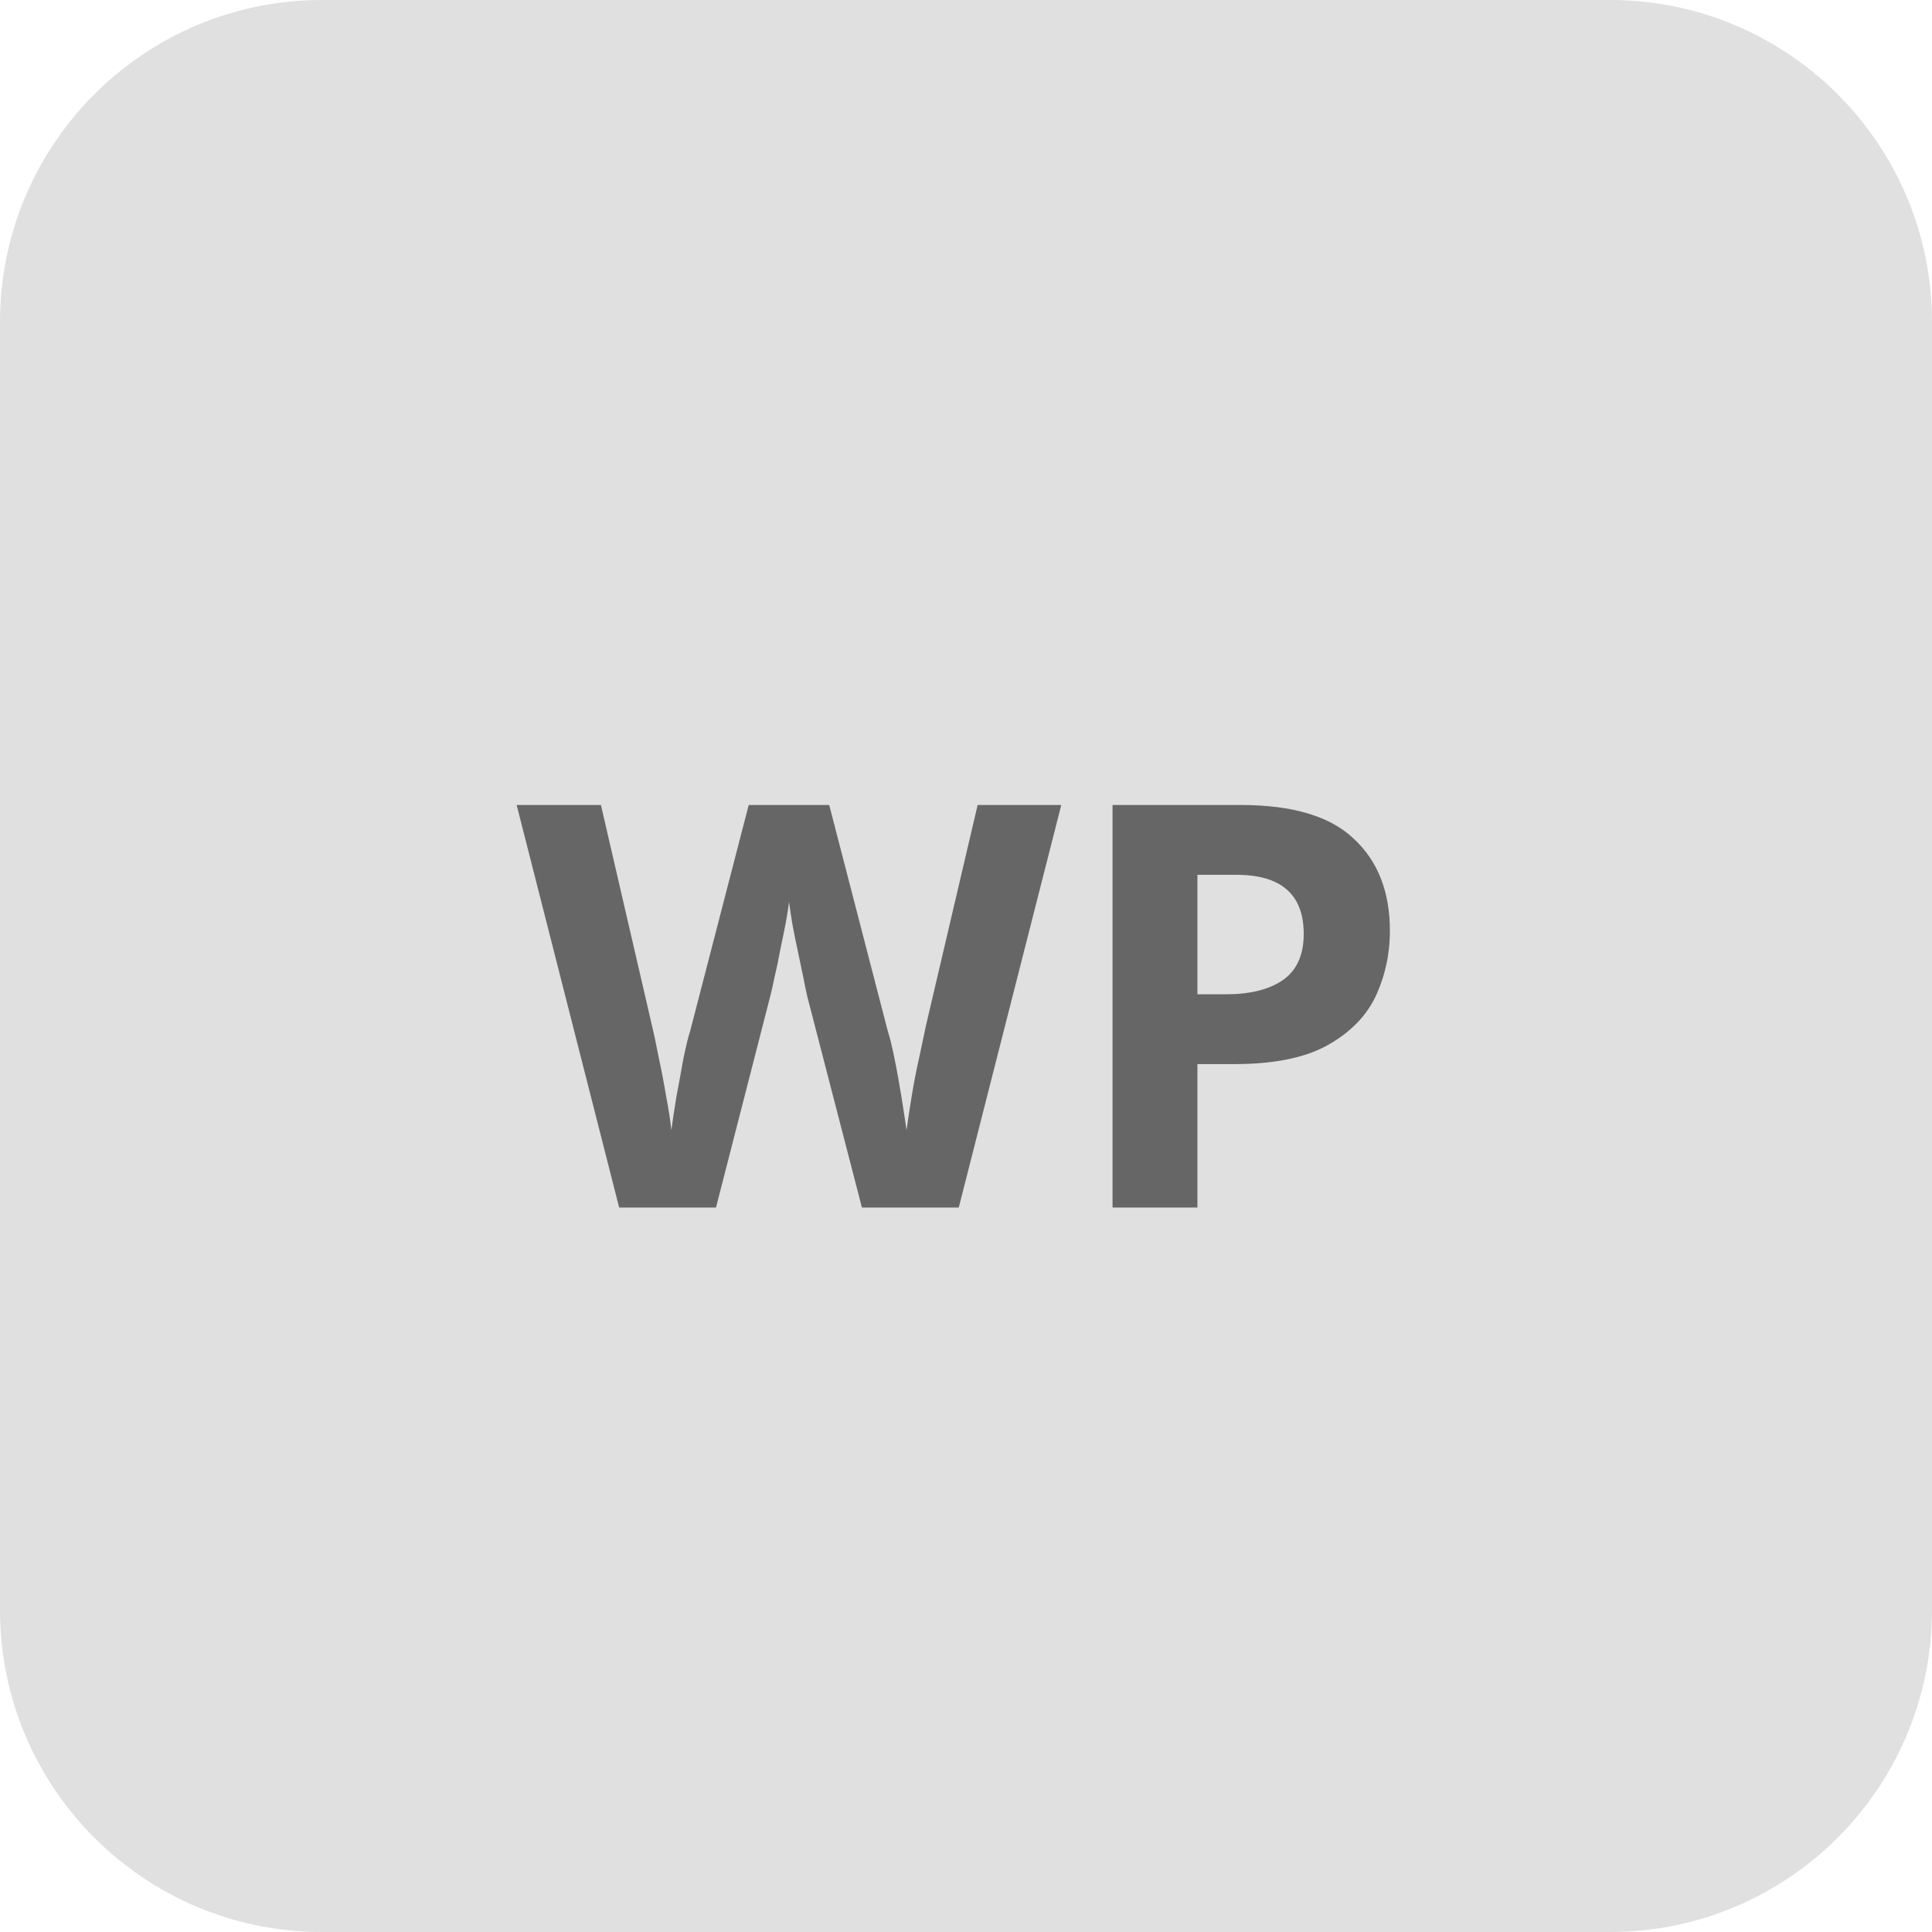
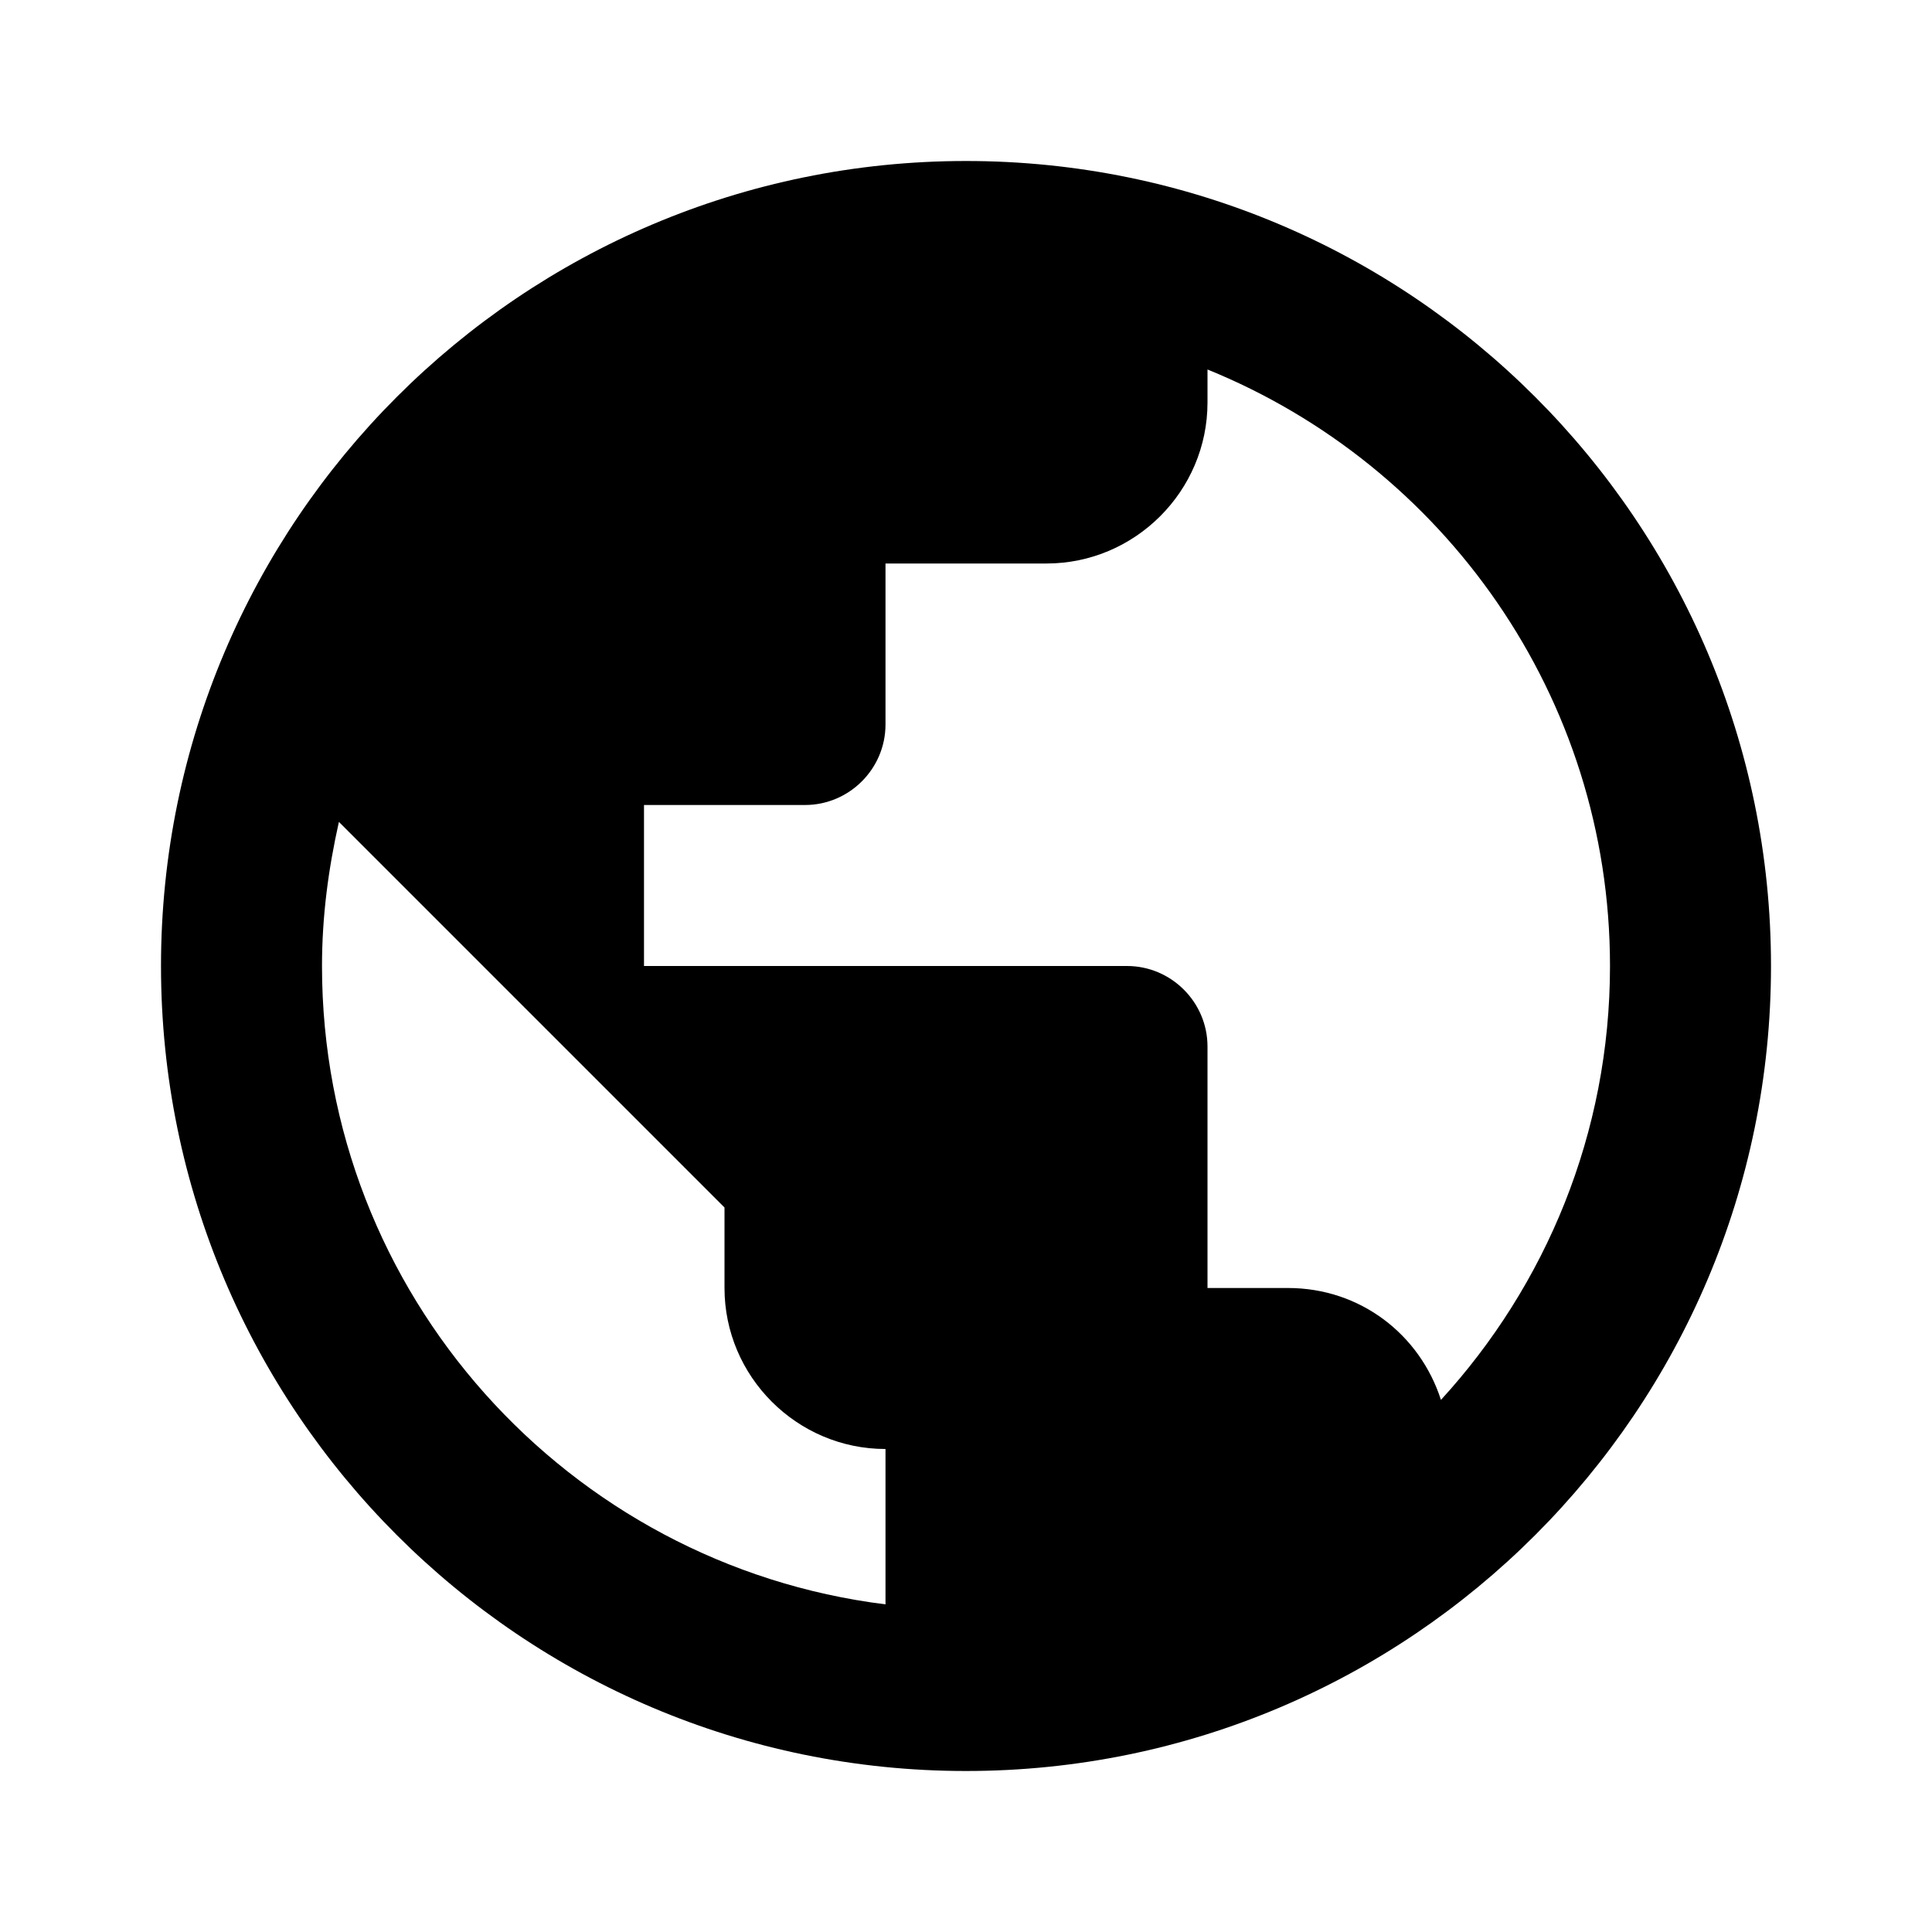
- <svg xmlns="http://www.w3.org/2000/svg" viewBox="0 0 48 48" width="48" height="48">
-   <rect width="48" height="48" rx="8" fill="#e0e0e0" />
-   <text x="24" y="30" text-anchor="middle" font-family="sans-serif" font-size="14" font-weight="bold" fill="#666">WP</text>
+ <svg xmlns="http://www.w3.org/2000/svg" fill="#000000" role="img" viewBox="0 0 24 24">
+   <path d="M12 2C6.48 2 2 6.48 2 12s4.48 10 10 10 10-4.48 10-10S17.52 2 12 2zm-1 17.93c-3.94-.49-7-3.85-7-7.93 0-.62.08-1.21.21-1.79L9 15v1c0 1.1.9 2 2 2v1.93zm6.9-2.54c-.26-.81-1-1.39-1.9-1.39h-1v-3c0-.55-.45-1-1-1H8v-2h2c.55 0 1-.45 1-1V7h2c1.1 0 2-.9 2-2v-.41c2.93 1.19 5 4.06 5 7.41 0 2.08-.8 3.97-2.1 5.39z" />
</svg>
